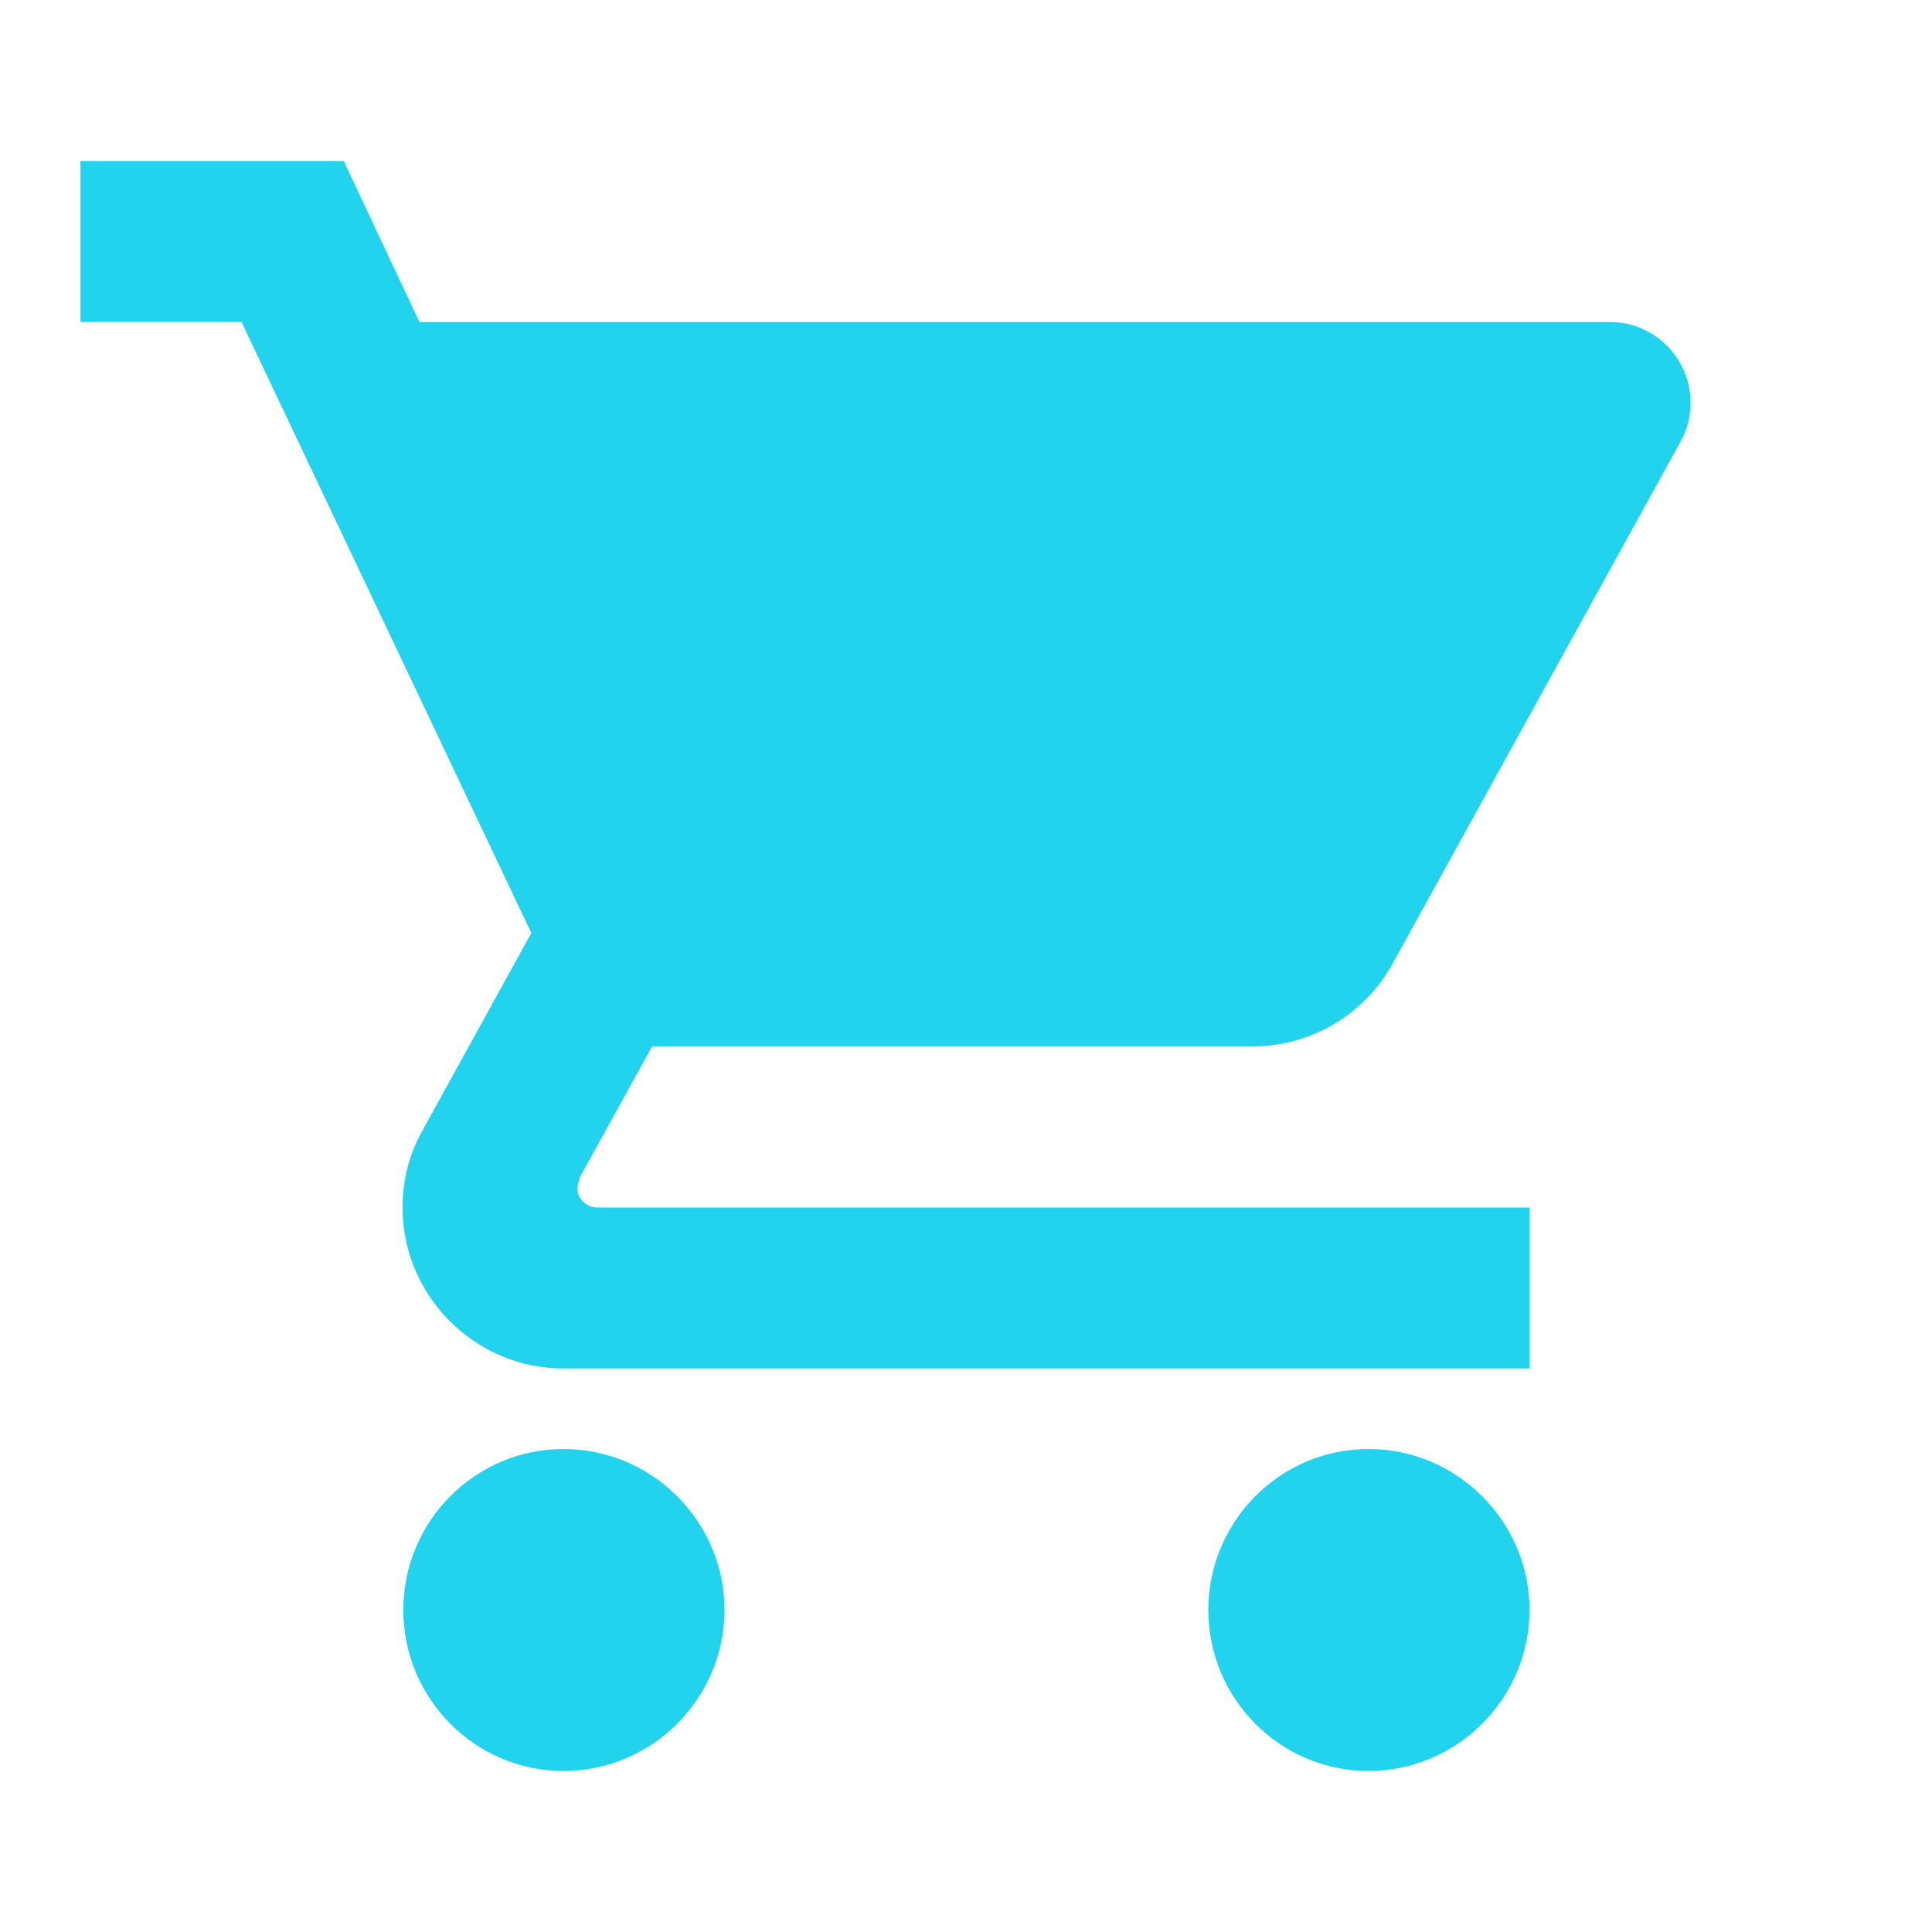
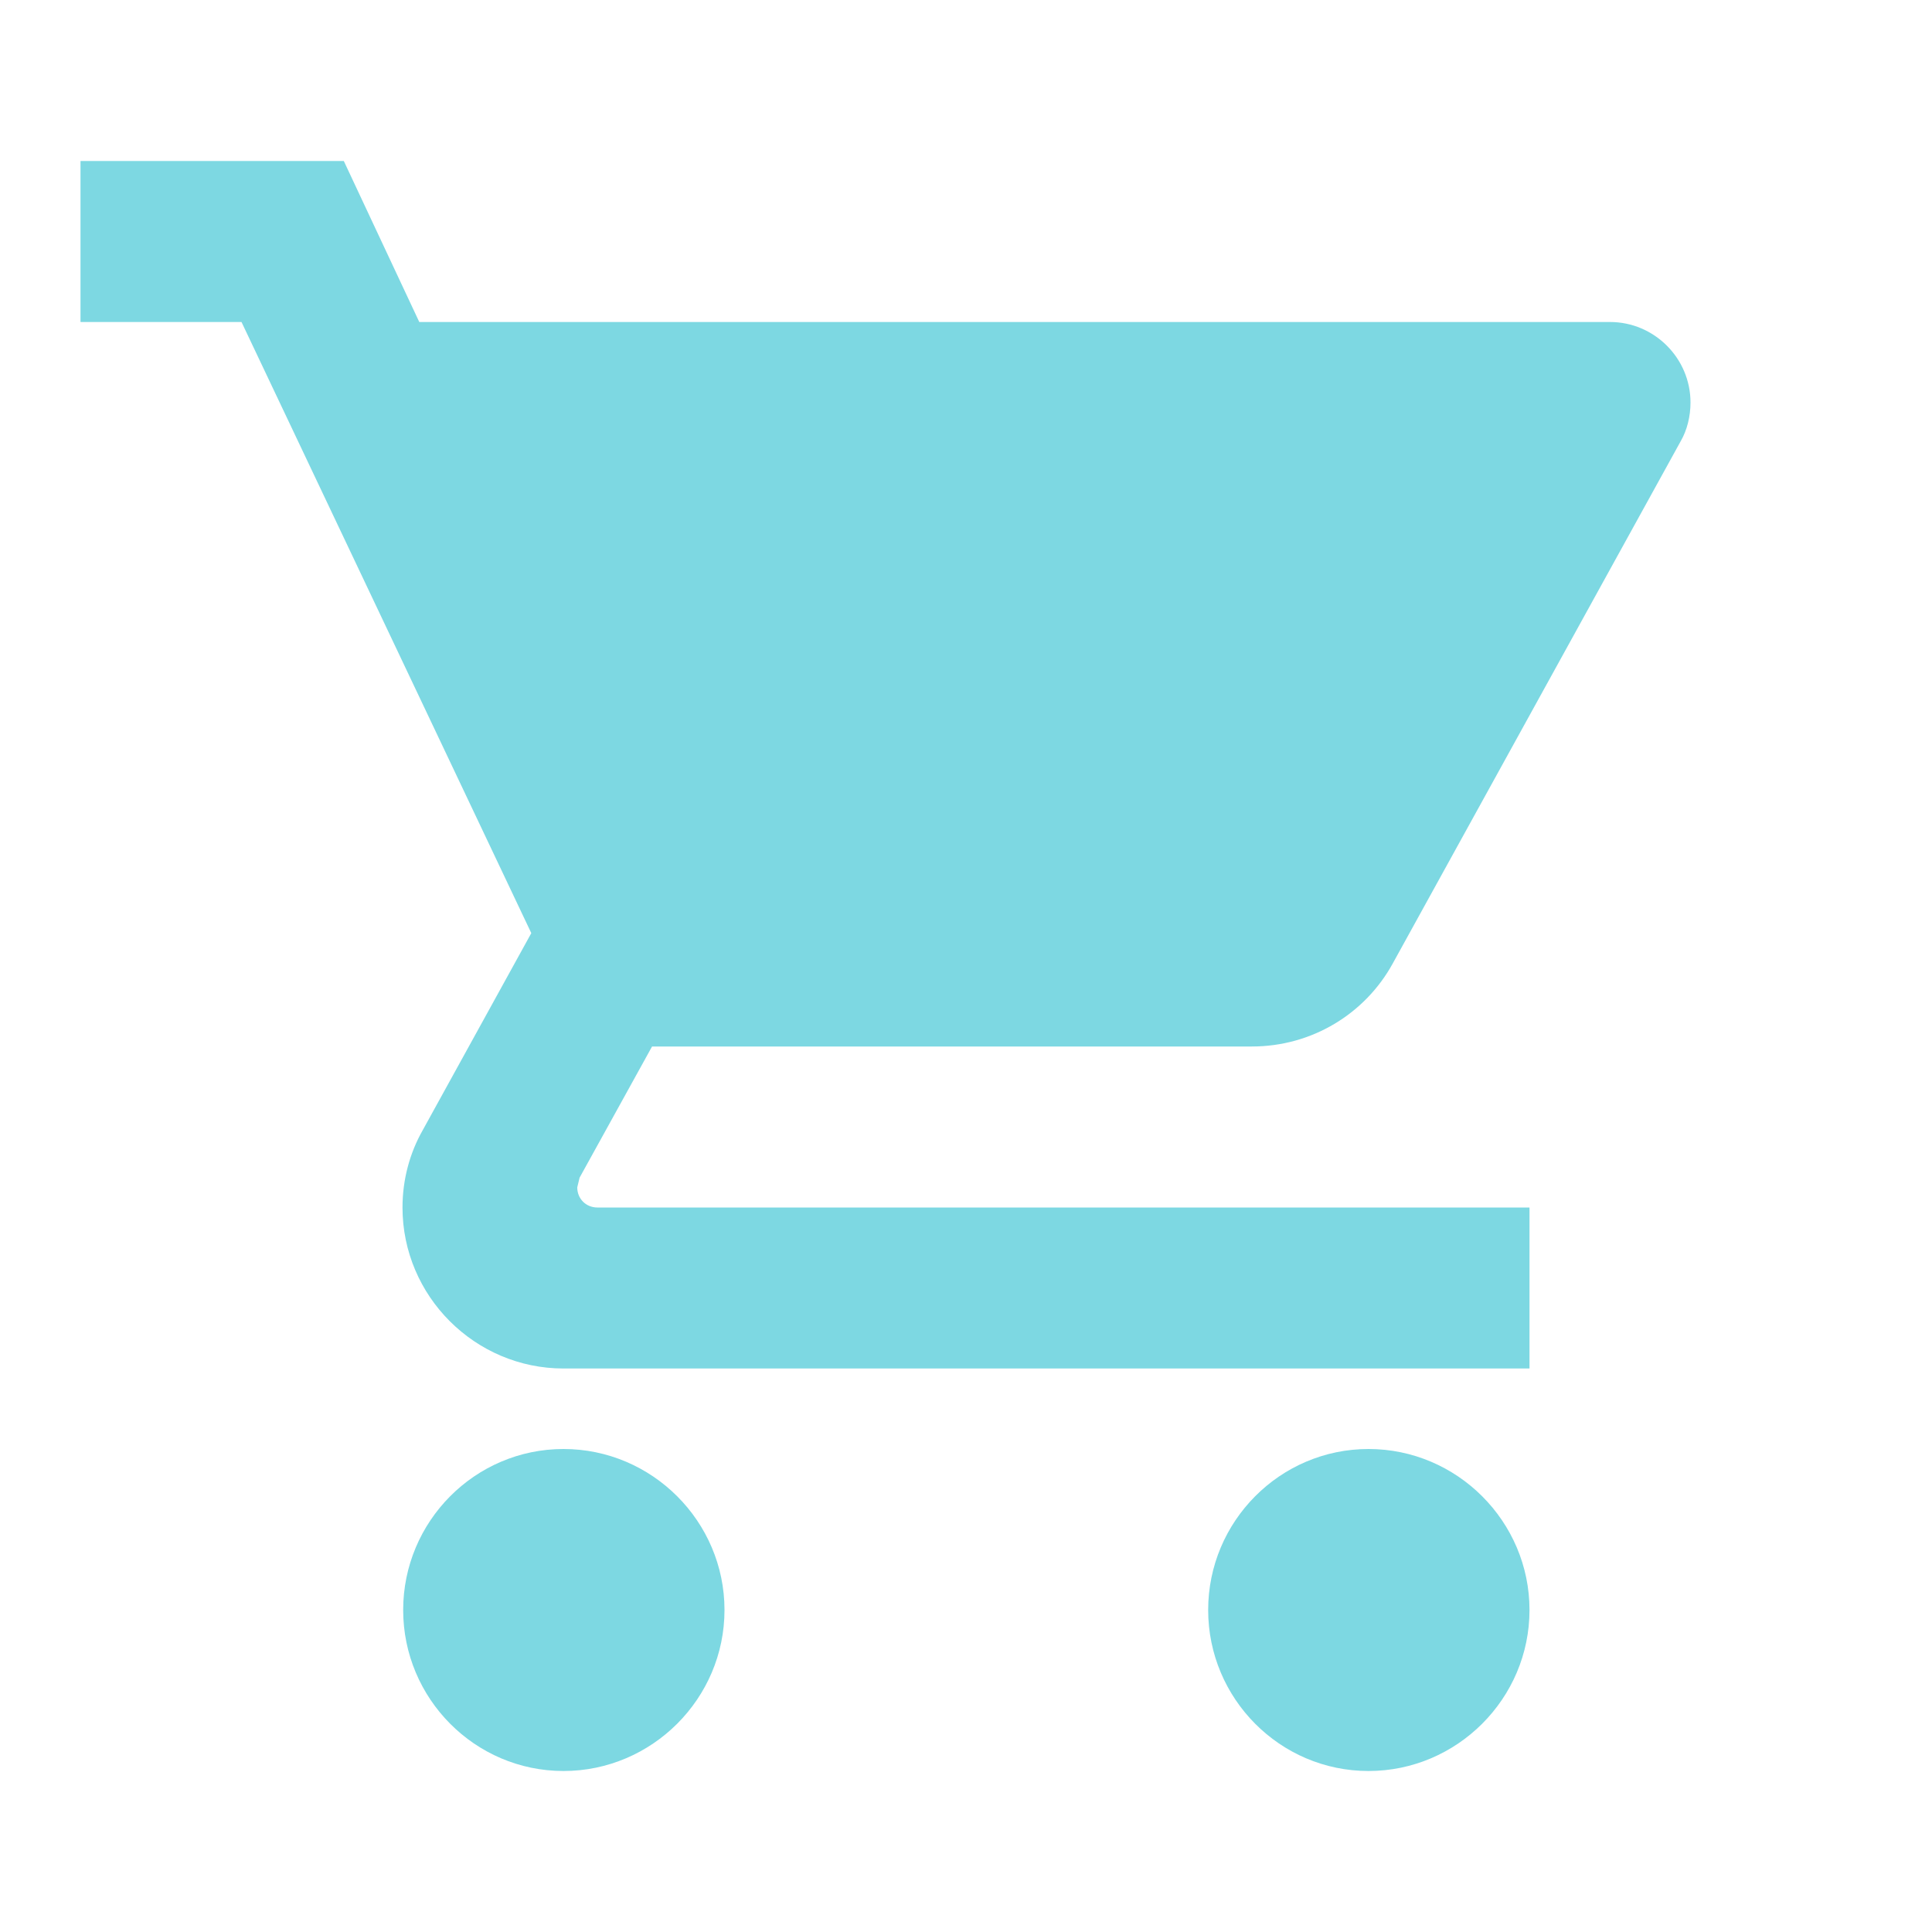
- <svg xmlns="http://www.w3.org/2000/svg" width="5.76pt" height="5.76pt" viewBox="0 0 5.76 5.76">
-   <defs />
-   <path id="shape0" transform="matrix(0.24 0 0 0.24 0 0)" fill="none" stroke-opacity="0" stroke="#000000" stroke-width="0" stroke-linecap="square" stroke-linejoin="bevel" d="M0 0L24 0L24 24L0 24Z" />
-   <path id="shape1" transform="matrix(0.24 0 0 0.24 0.24 0.48)" fill="#22d3ee" stroke-opacity="0" stroke="#000000" stroke-width="0" stroke-linecap="square" stroke-linejoin="bevel" d="M6 16C4.9 16 4.01 16.9 4.01 18C4.01 19.1 4.9 20 6 20C7.1 20 8 19.1 8 18C8 16.9 7.1 16 6 16ZM0 0L0 2L2 2L5.6 9.59L4.25 12.04C4.09 12.32 4 12.65 4 13C4 14.1 4.9 15 6 15L18 15L18 13L6.42 13C6.28 13 6.17 12.89 6.17 12.75L6.2 12.63L7.1 11L14.55 11C15.3 11 15.96 10.59 16.3 9.97L19.88 3.48C19.96 3.34 20 3.17 20 3C20 2.45 19.55 2 19 2L4.21 2L3.27 0ZM16 16C14.9 16 14.01 16.9 14.01 18C14.01 19.1 14.9 20 16 20C17.1 20 18 19.1 18 18C18 16.9 17.1 16 16 16Z" />
+ <svg xmlns="http://www.w3.org/2000/svg" width="5.76pt" height="5.76pt" viewBox="0 0 5.76 5.76" version="1.1" id="svg1">
+   <defs id="defs1" />
+   <path id="shape0" fill="none" stroke-opacity="0" stroke="#000000" stroke-width="0" stroke-linecap="square" stroke-linejoin="bevel" d="M 0,0 H 5.76 V 5.76 H 0 Z" />
+   <path id="shape1" fill="#22d3ee" stroke-opacity="0" stroke="#000000" stroke-width="0" stroke-linecap="square" stroke-linejoin="bevel" d="M 1.68,4.32 C 1.416,4.32 1.202,4.536 1.202,4.8 1.202,5.064 1.416,5.28 1.68,5.28 1.944,5.28 2.16,5.064 2.16,4.8 2.16,4.536 1.944,4.32 1.68,4.32 Z M 0.24,0.48 V 0.96 H 0.72 L 1.584,2.782 1.26,3.37 C 1.222,3.437 1.2,3.516 1.2,3.6 1.2,3.864 1.416,4.08 1.68,4.08 H 4.56 V 3.6 H 1.781 c -0.034,0 -0.06,-0.026 -0.06,-0.06 L 1.728,3.511 1.944,3.12 h 1.788 c 0.18,0 0.338,-0.098 0.42,-0.247 L 5.011,1.315 C 5.03,1.282 5.04,1.241 5.04,1.2 5.04,1.068 4.932,0.96 4.8,0.96 H 1.25 L 1.025,0.48 Z M 4.08,4.32 C 3.816,4.32 3.602,4.536 3.602,4.8 3.602,5.064 3.816,5.28 4.08,5.28 4.344,5.28 4.56,5.064 4.56,4.8 4.56,4.536 4.344,4.32 4.08,4.32 Z" style="fill:#7dd8e2;fill-opacity:1" />
</svg>
